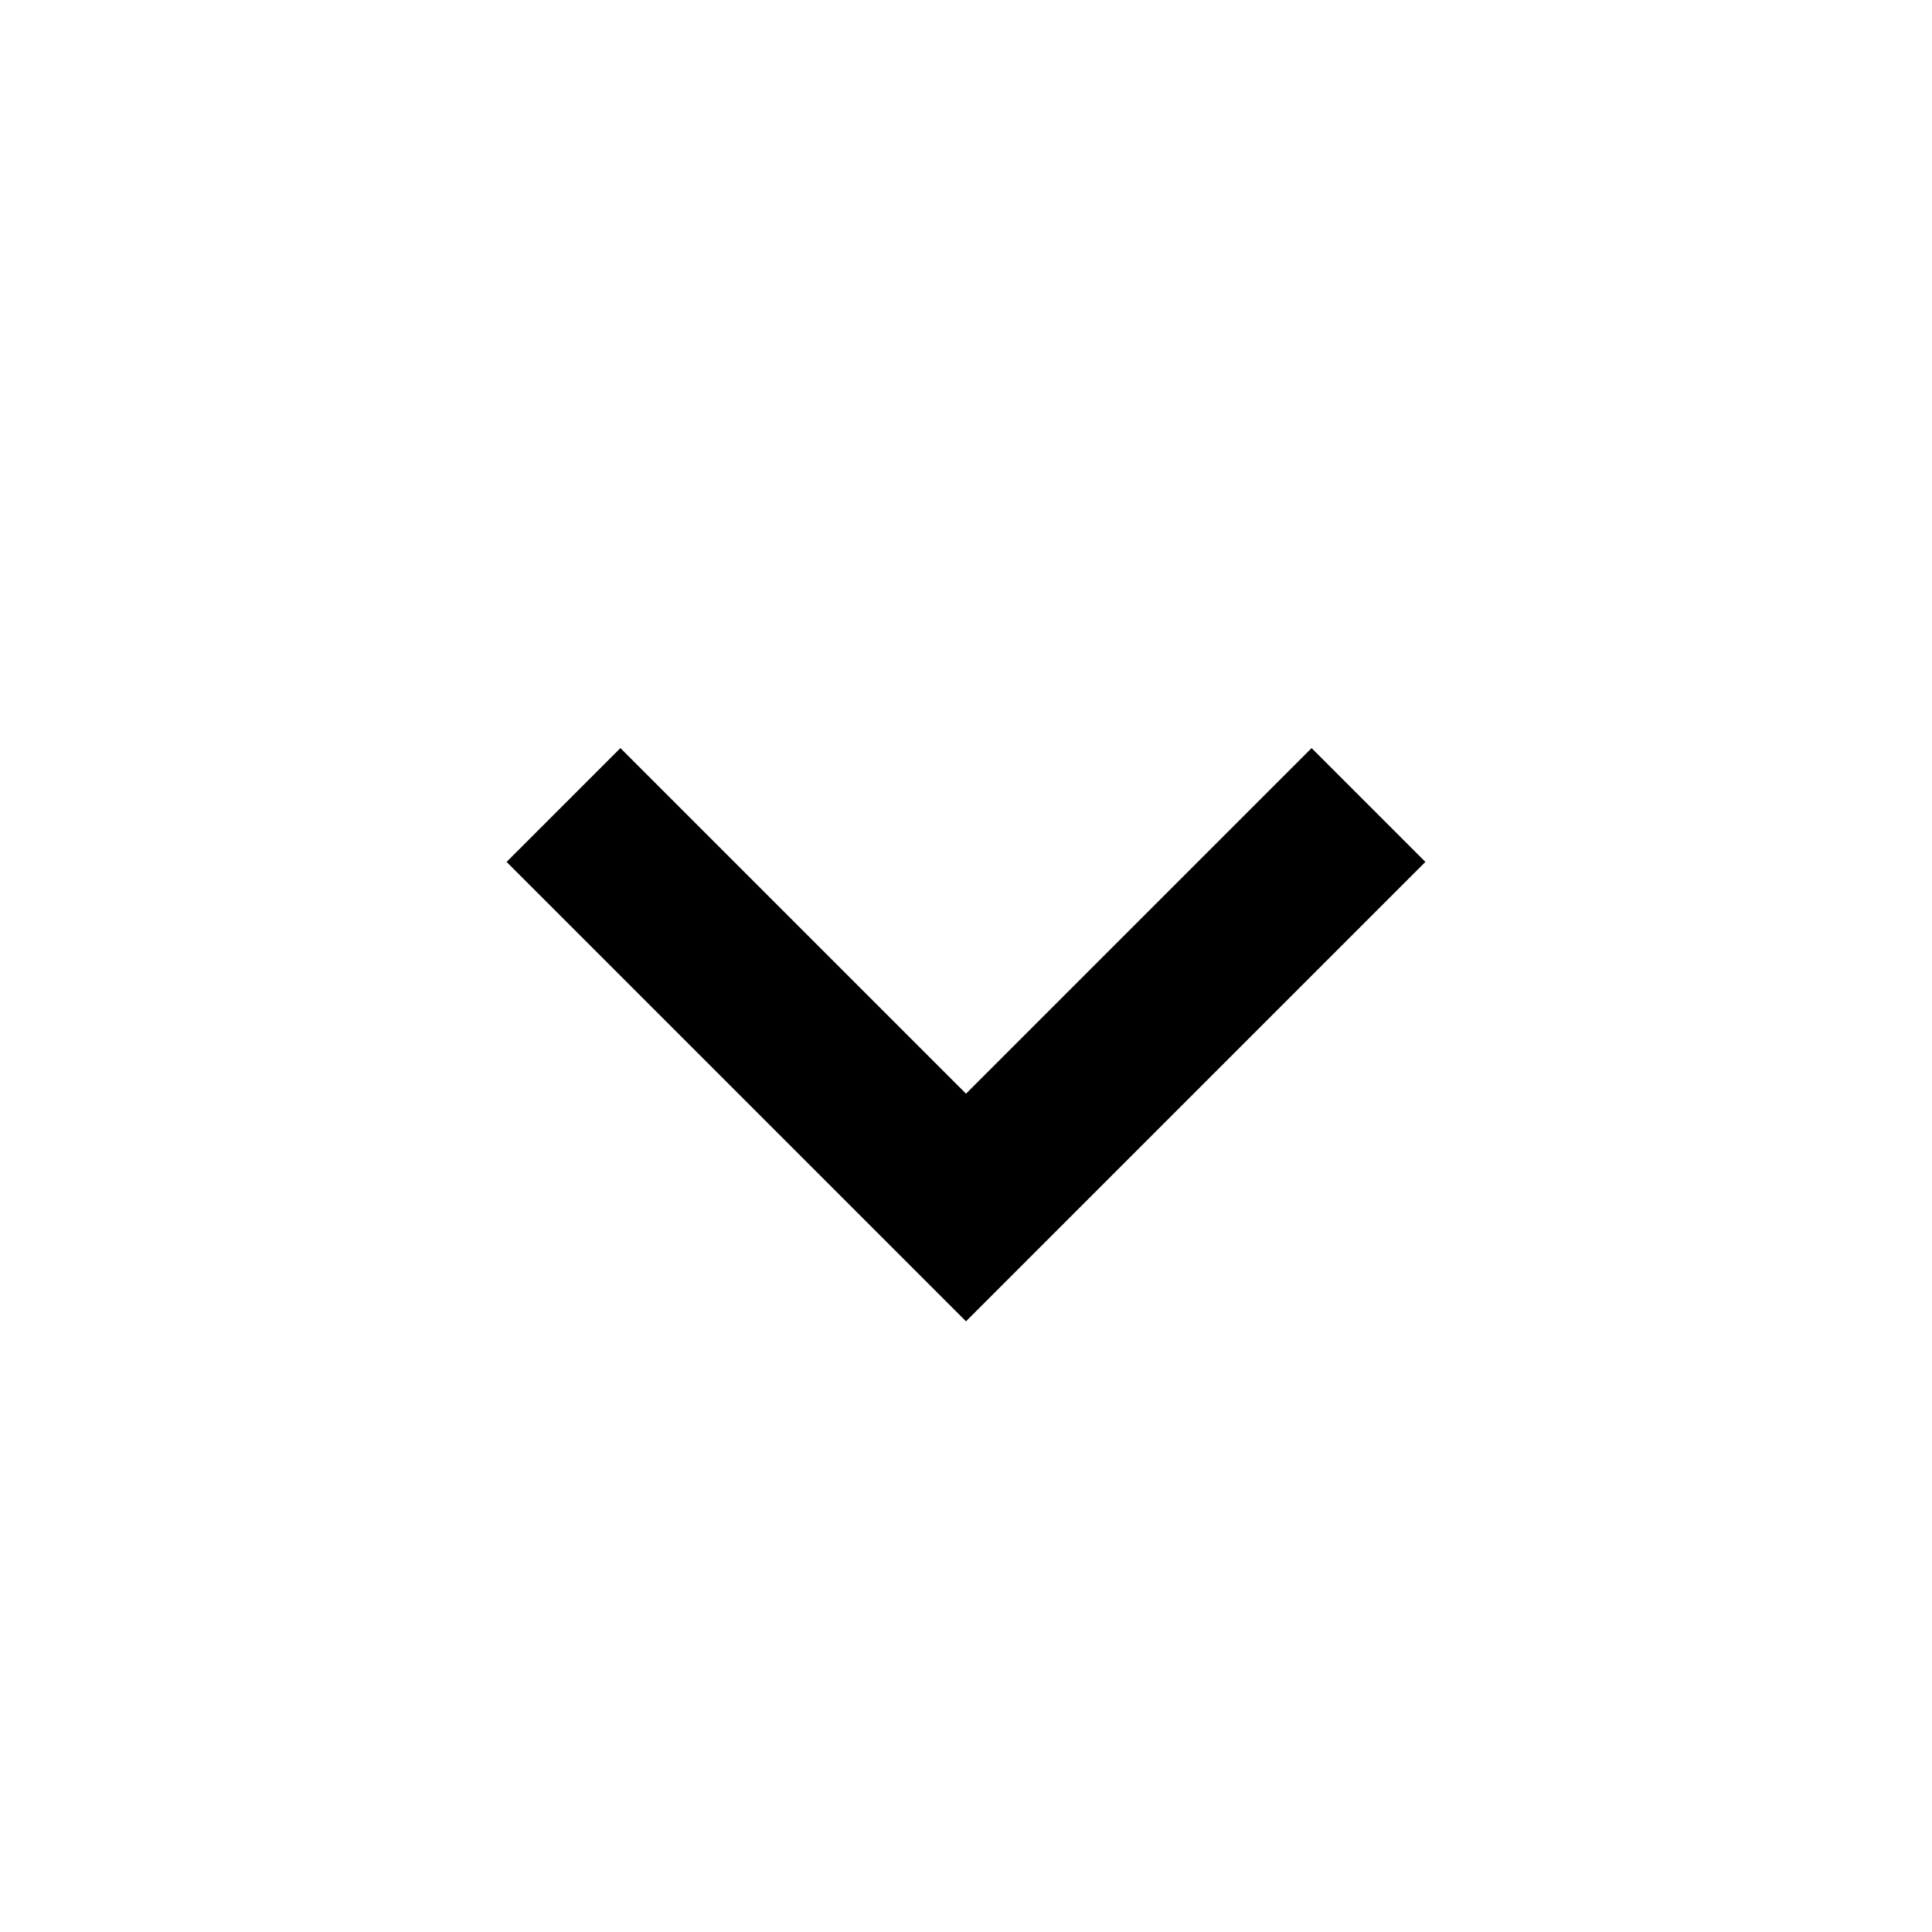
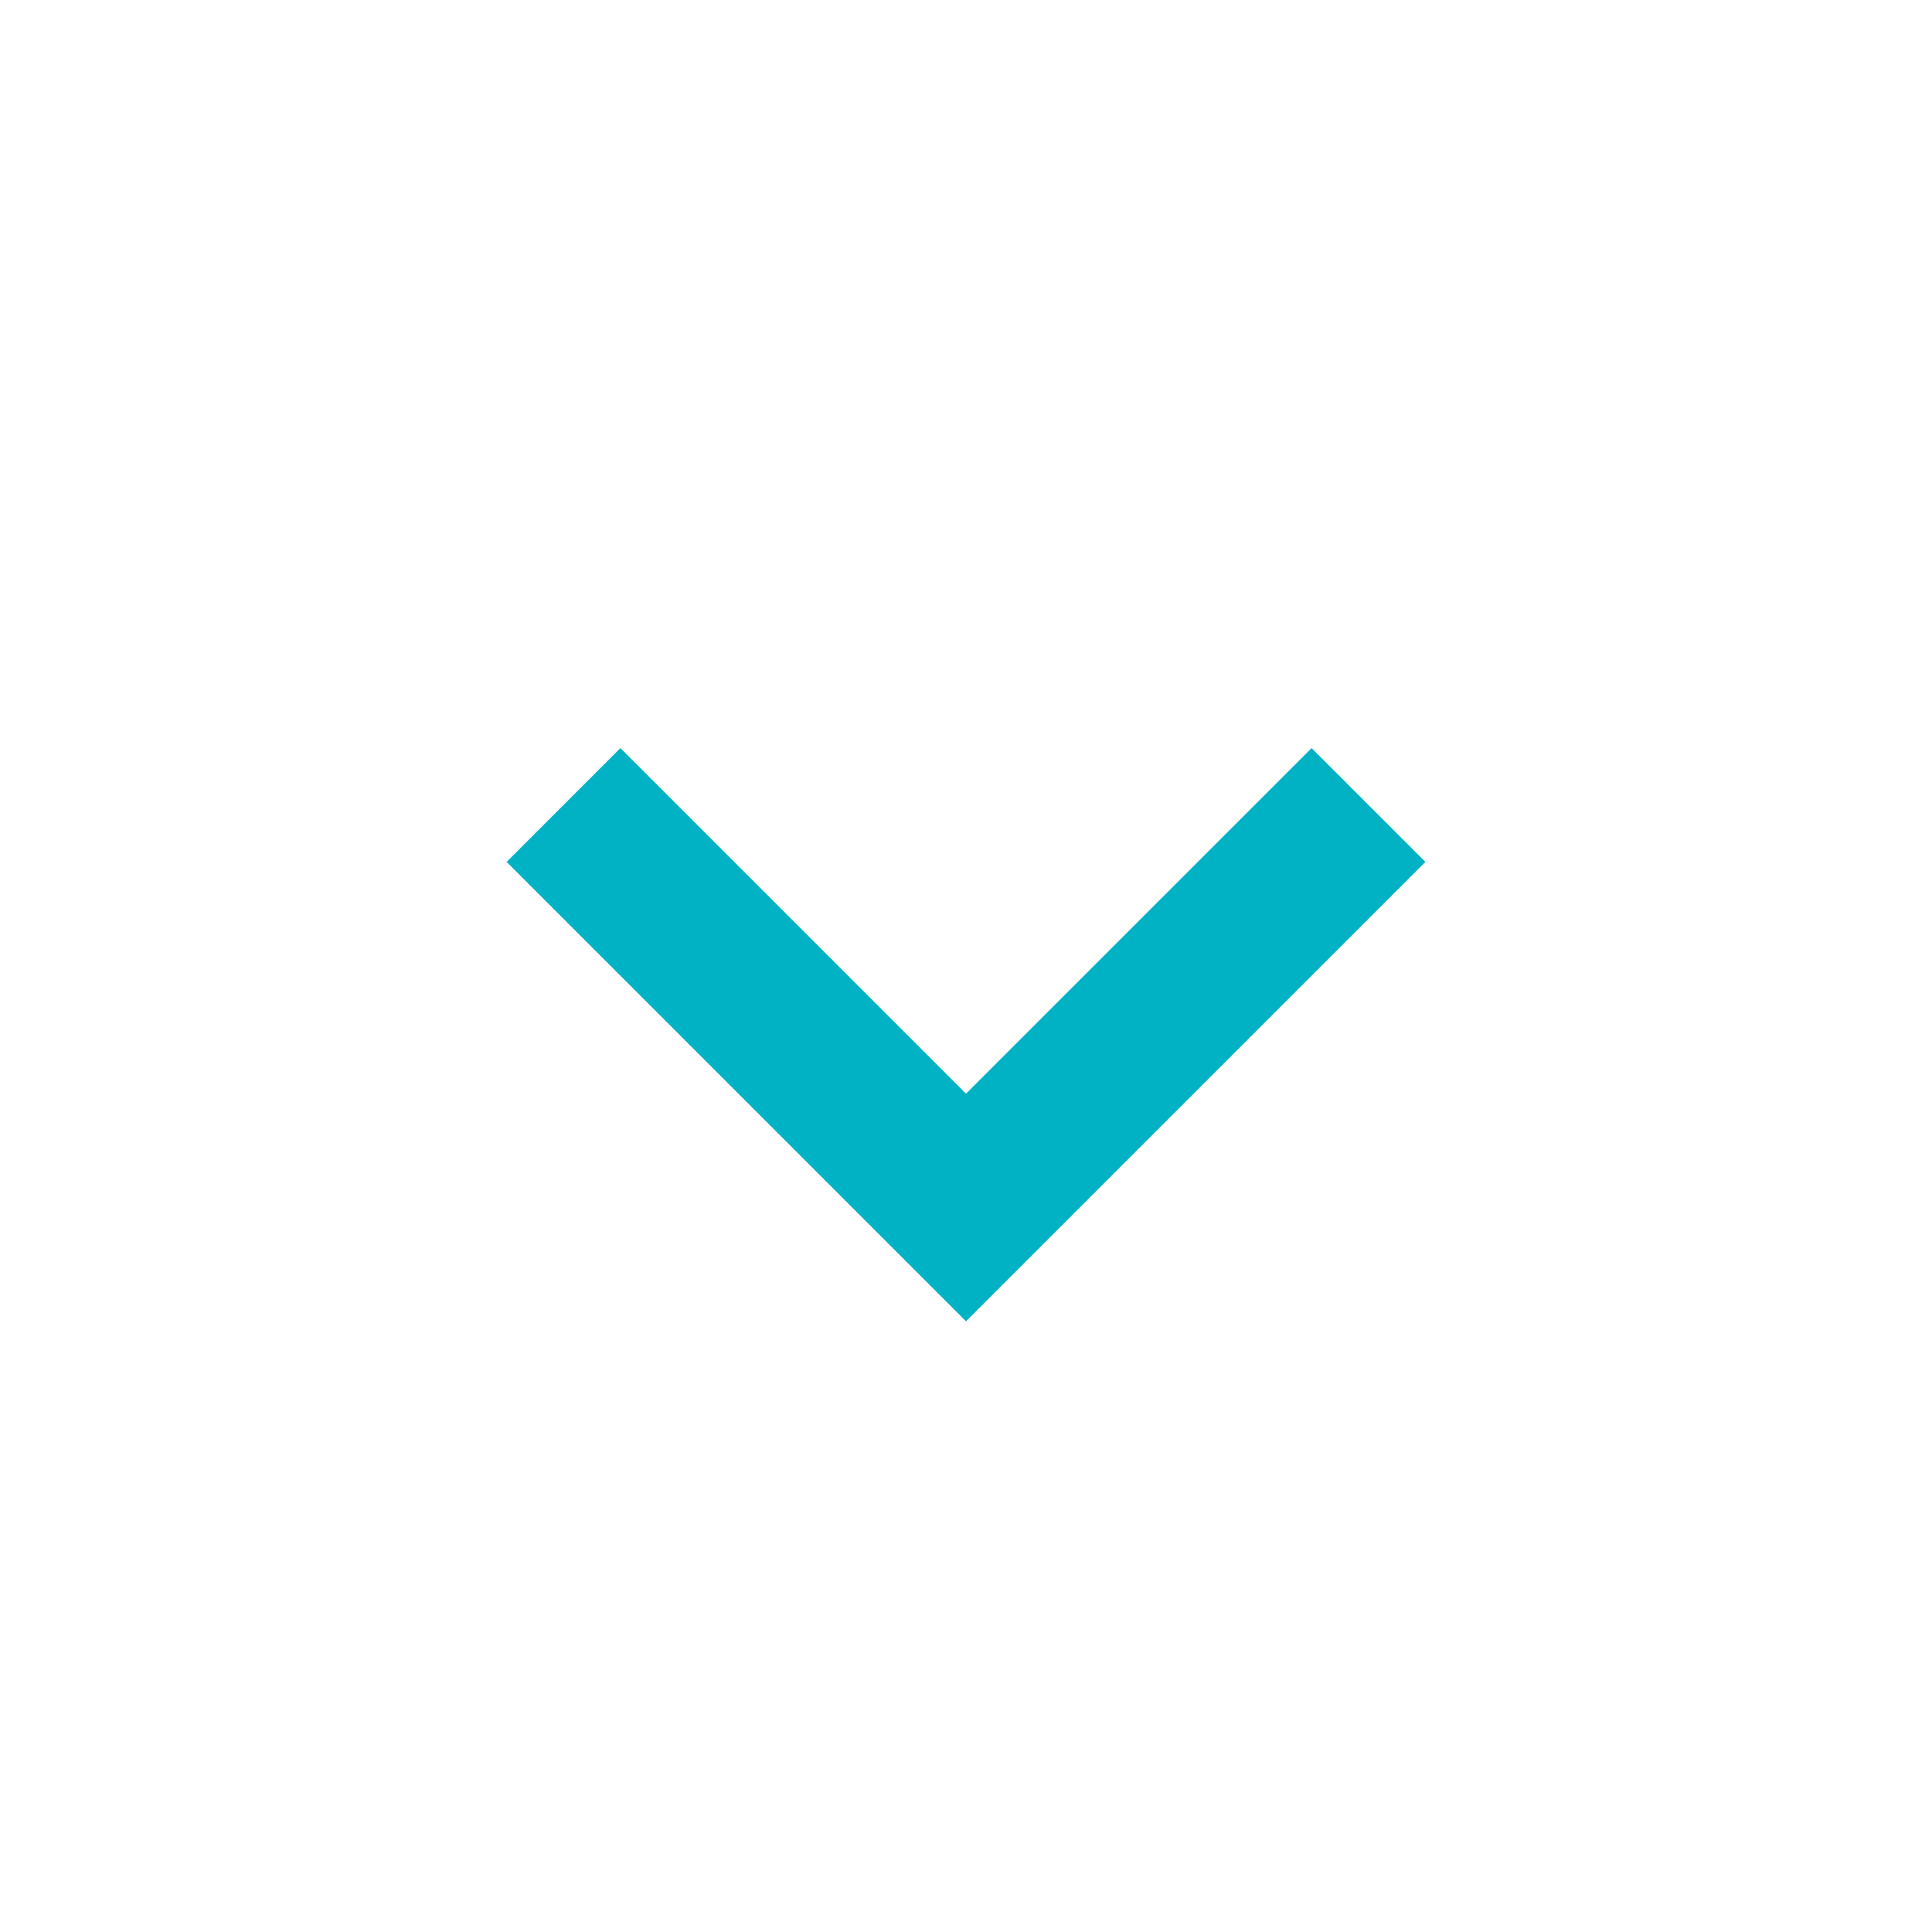
- <svg xmlns="http://www.w3.org/2000/svg" width="24" height="24" style="fill: #000;transform: ;msFilter:;">
+ <svg xmlns="http://www.w3.org/2000/svg" width="24" height="24" style="fill: #00b2c3;transform: ;msFilter:;">
  <path d="M16.293 9.293 12 13.586 7.707 9.293l-1.414 1.414L12 16.414l5.707-5.707z" />
</svg>
